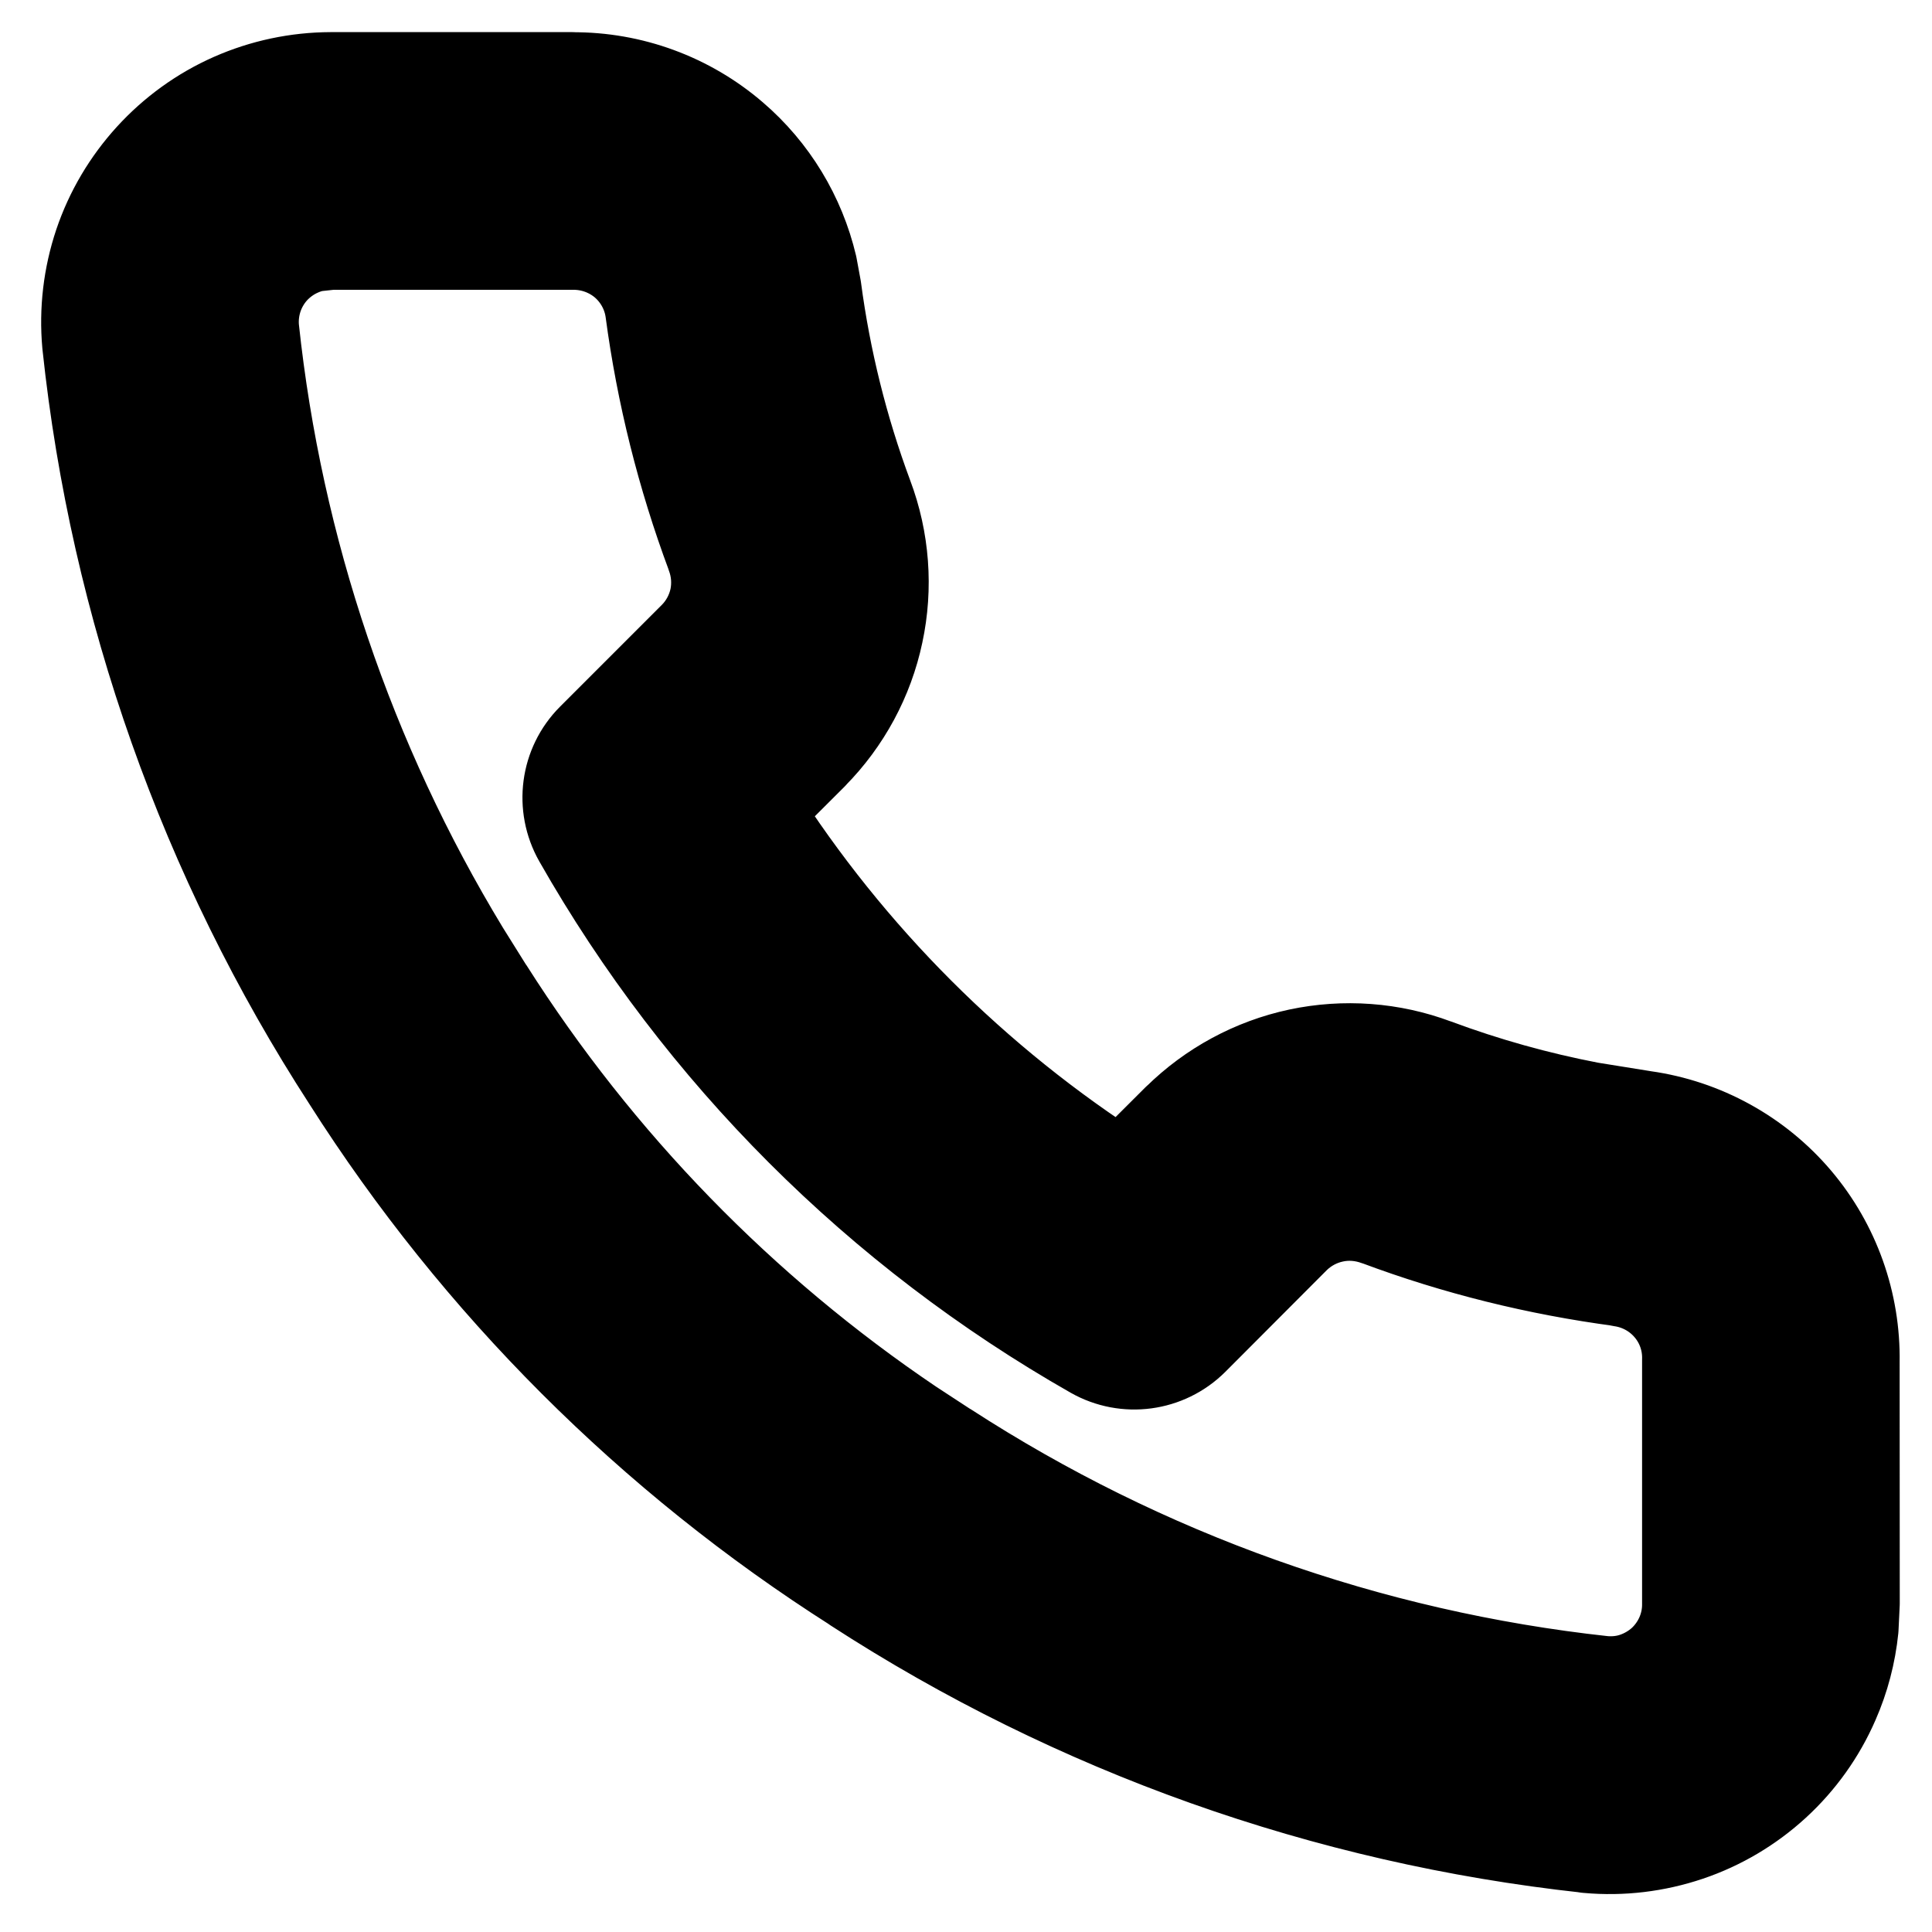
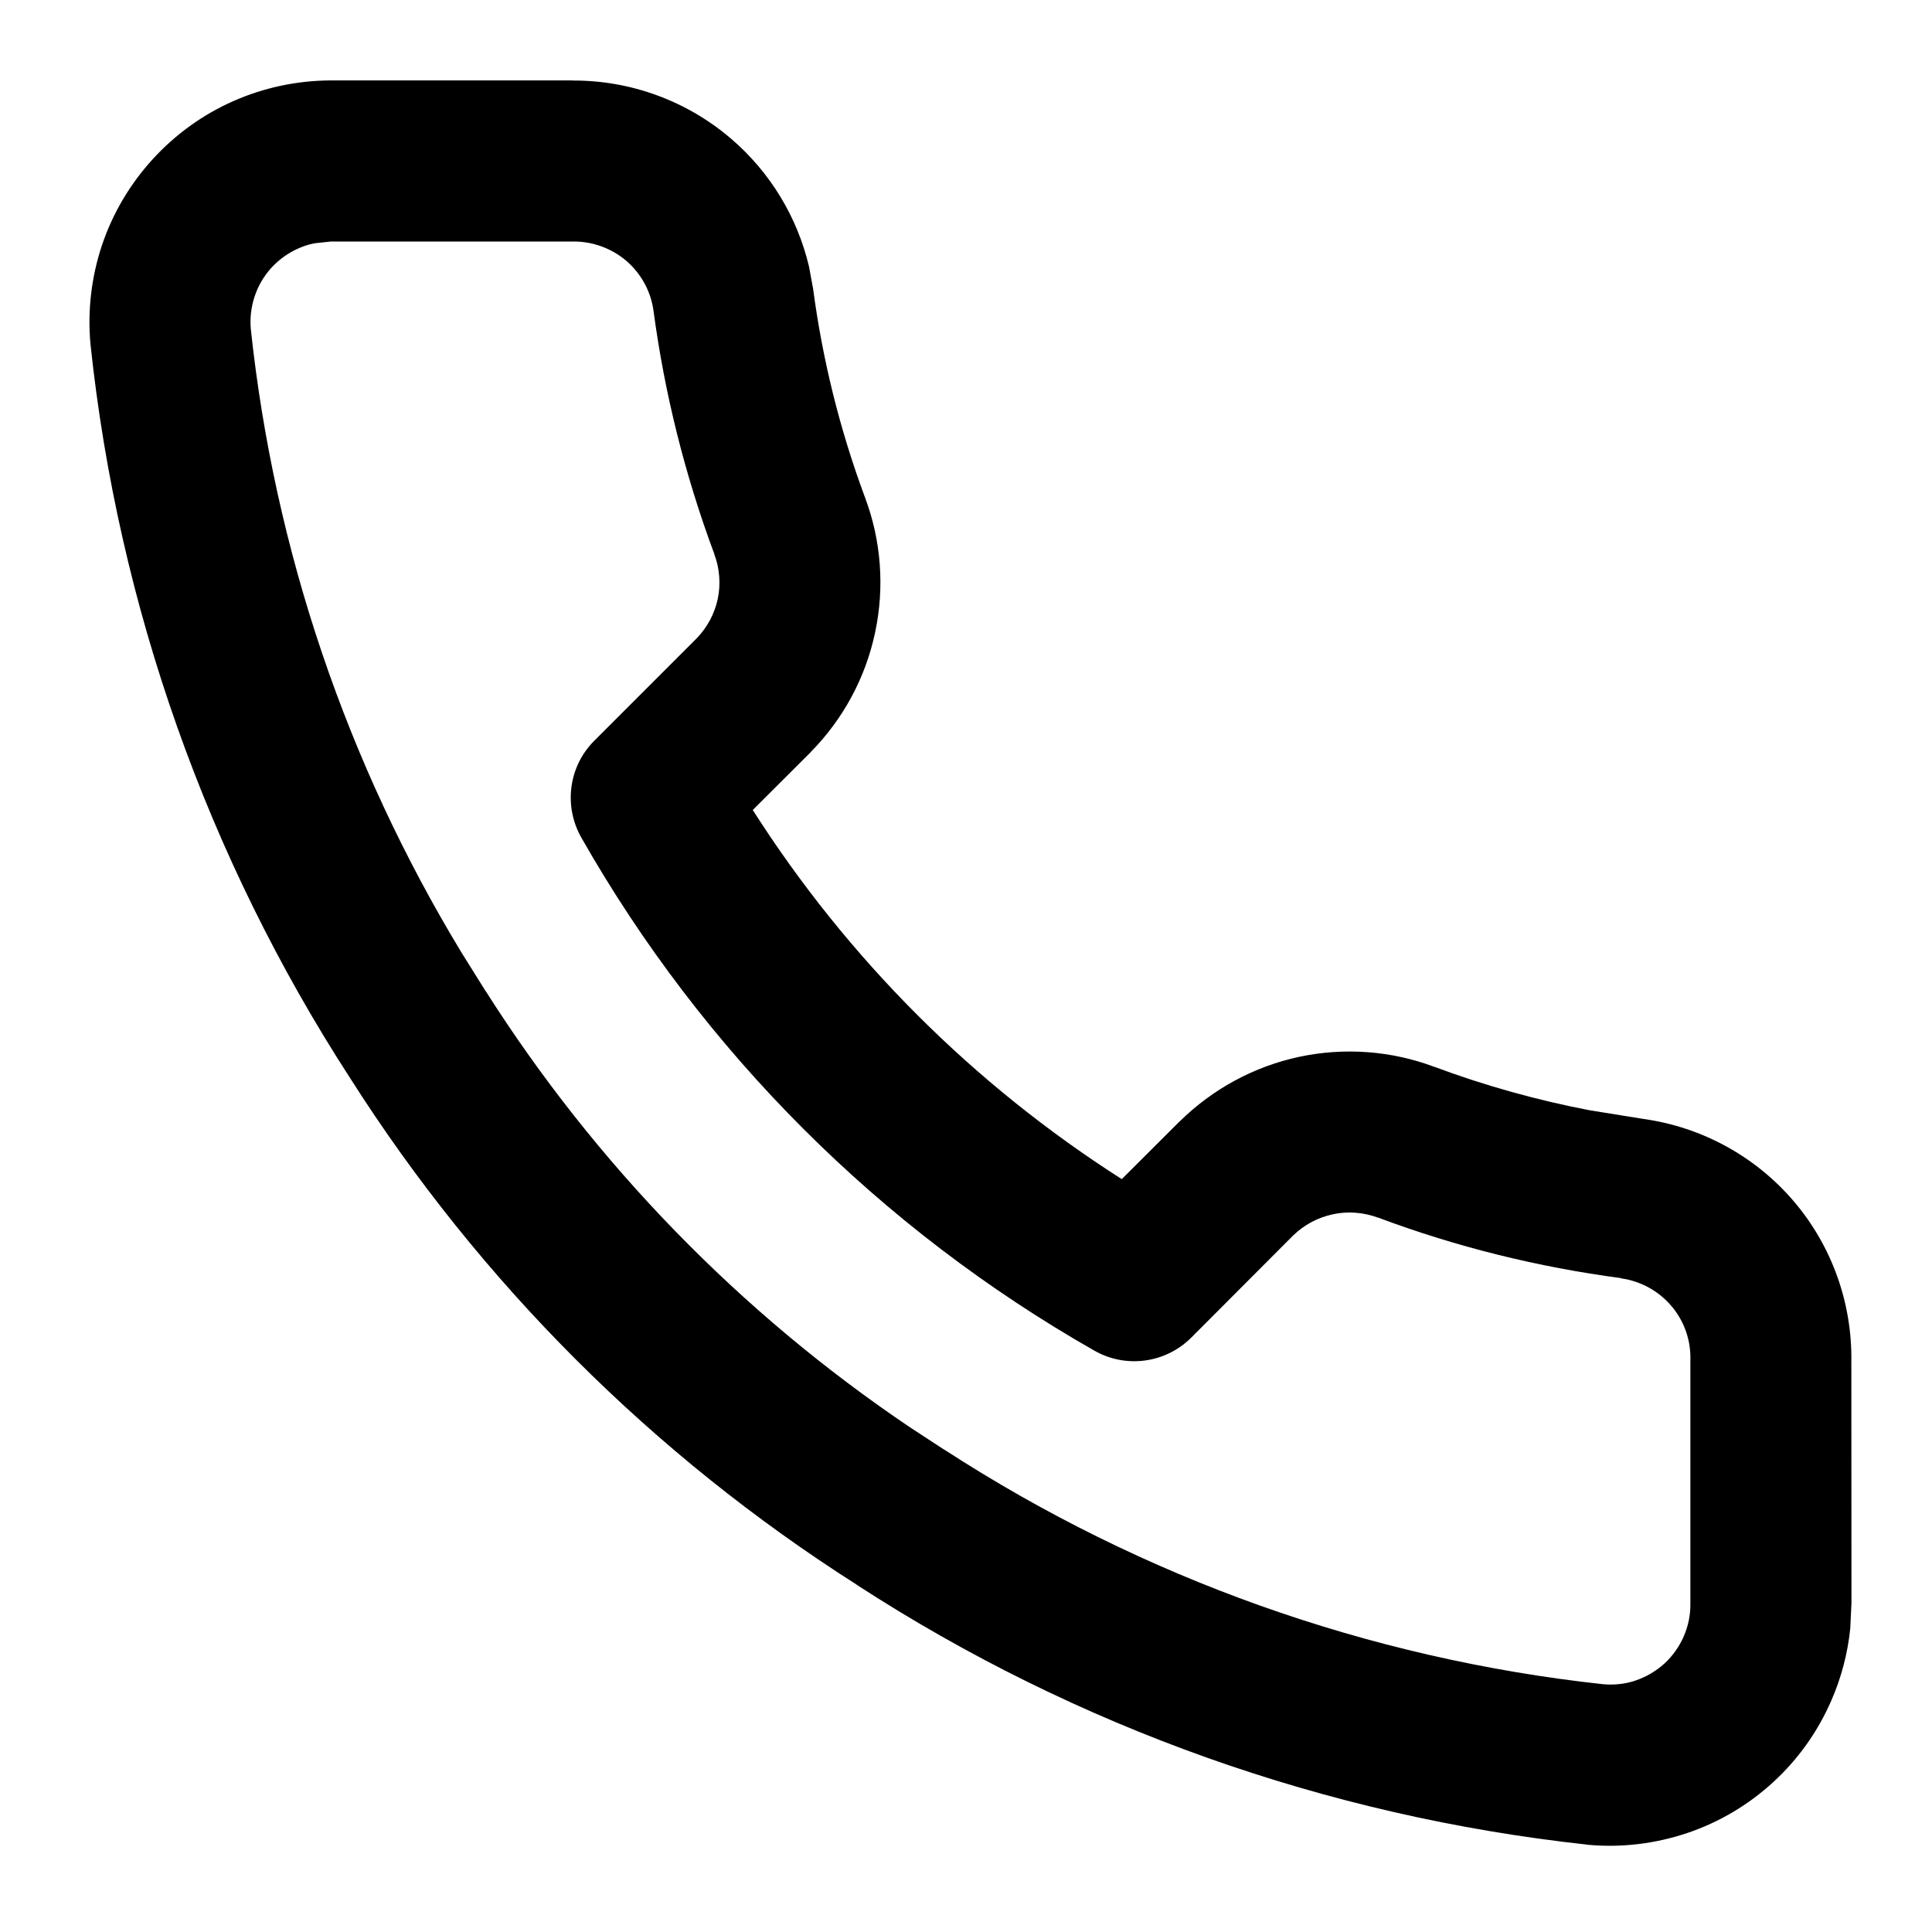
- <svg xmlns="http://www.w3.org/2000/svg" viewBox="0 0 16 16" fill="currentColor">
-   <path d="M4.74 0.666V0.667C5.223 0.664 5.691 0.836 6.057 1.151C6.379 1.427 6.603 1.798 6.7 2.208L6.733 2.387L6.734 2.393C6.812 2.982 6.956 3.561 7.163 4.118C7.298 4.476 7.327 4.866 7.247 5.239C7.168 5.613 6.982 5.957 6.713 6.229L6.711 6.232L6.234 6.708C7.018 7.938 8.061 8.981 9.29 9.765L9.768 9.288L9.771 9.286C10.043 9.018 10.386 8.832 10.76 8.752C11.133 8.673 11.521 8.701 11.878 8.835H11.879C12.298 8.991 12.728 9.111 13.166 9.195L13.607 9.266L13.613 9.267C14.098 9.335 14.543 9.58 14.86 9.954C15.173 10.324 15.34 10.795 15.332 11.28L15.333 13.278L15.323 13.486C15.302 13.692 15.249 13.895 15.165 14.086C15.054 14.341 14.89 14.571 14.685 14.759C14.48 14.947 14.238 15.091 13.974 15.18C13.71 15.269 13.43 15.303 13.153 15.278L13.141 15.277V15.276C10.986 15.041 8.916 14.306 7.097 13.126V13.125C5.408 12.051 3.974 10.618 2.9 8.929C1.716 7.102 0.98 5.021 0.75 2.857L0.749 2.847C0.724 2.571 0.757 2.292 0.845 2.029C0.934 1.765 1.077 1.524 1.264 1.319C1.451 1.114 1.679 0.949 1.933 0.837C2.187 0.725 2.461 0.667 2.739 0.666H4.74ZM2.603 2.015C2.558 2.024 2.514 2.038 2.472 2.057C2.387 2.094 2.311 2.149 2.248 2.217C2.186 2.285 2.138 2.367 2.109 2.454C2.08 2.541 2.069 2.633 2.077 2.724C2.272 4.555 2.87 6.32 3.824 7.892L4.019 8.204L4.023 8.209C4.933 9.642 6.128 10.871 7.534 11.819L7.817 12.004L7.823 12.007C9.464 13.071 11.331 13.736 13.276 13.948C13.367 13.956 13.459 13.947 13.546 13.917C13.634 13.887 13.715 13.839 13.784 13.777C13.852 13.714 13.907 13.637 13.944 13.552C13.981 13.467 14 13.375 13.999 13.283V11.264C14.004 11.1 13.948 10.94 13.842 10.816C13.736 10.691 13.588 10.61 13.426 10.587V10.585C12.739 10.494 12.063 10.327 11.414 10.084H11.412C11.292 10.04 11.163 10.029 11.039 10.056C10.915 10.082 10.801 10.143 10.71 10.231L9.865 11.078C9.652 11.29 9.325 11.334 9.064 11.186C7.291 10.177 5.822 8.709 4.814 6.936C4.666 6.675 4.709 6.347 4.921 6.135L5.768 5.288C5.856 5.198 5.917 5.085 5.944 4.961C5.97 4.837 5.96 4.707 5.915 4.588V4.586C5.673 3.936 5.504 3.261 5.412 2.573C5.39 2.413 5.31 2.267 5.188 2.161C5.065 2.056 4.908 1.999 4.746 2H2.741L2.603 2.015Z" stroke="currentColor" stroke-width="0.8" stroke-linecap="round" stroke-linejoin="round" />
+ <svg xmlns="http://www.w3.org/2000/svg" viewBox="0 0 16 16" fill="none">
+   <path d="M4.74 0.666V0.667C5.223 0.664 5.691 0.836 6.057 1.151C6.379 1.427 6.603 1.798 6.7 2.208L6.733 2.387L6.734 2.393C6.812 2.982 6.956 3.561 7.163 4.118C7.298 4.476 7.327 4.866 7.247 5.239C7.168 5.613 6.982 5.957 6.713 6.229L6.711 6.232L6.234 6.708C7.018 7.938 8.061 8.981 9.29 9.765L9.768 9.288L9.771 9.286C10.043 9.018 10.386 8.832 10.76 8.752C11.133 8.673 11.521 8.701 11.878 8.835H11.879C12.298 8.991 12.728 9.111 13.166 9.195L13.607 9.266L13.613 9.267C14.098 9.335 14.543 9.58 14.86 9.954C15.173 10.324 15.34 10.795 15.332 11.28L15.333 13.278L15.323 13.486C15.302 13.692 15.249 13.895 15.165 14.086C15.054 14.341 14.89 14.571 14.685 14.759C14.48 14.947 14.238 15.091 13.974 15.18C13.71 15.269 13.43 15.303 13.153 15.278L13.141 15.277V15.276C10.986 15.041 8.916 14.306 7.097 13.126V13.125C5.408 12.051 3.974 10.618 2.9 8.929C1.716 7.102 0.98 5.021 0.75 2.857L0.749 2.847C0.724 2.571 0.757 2.292 0.845 2.029C0.934 1.765 1.077 1.524 1.264 1.319C1.451 1.114 1.679 0.949 1.933 0.837C2.187 0.725 2.461 0.667 2.739 0.666H4.74ZM2.603 2.015C2.558 2.024 2.514 2.038 2.472 2.057C2.387 2.094 2.311 2.149 2.248 2.217C2.186 2.285 2.138 2.367 2.109 2.454C2.08 2.541 2.069 2.633 2.077 2.724C2.272 4.555 2.87 6.32 3.824 7.892L4.019 8.204L4.023 8.209C4.933 9.642 6.128 10.871 7.534 11.819L7.817 12.004L7.823 12.007C9.464 13.071 11.331 13.736 13.276 13.948C13.367 13.956 13.459 13.947 13.546 13.917C13.634 13.887 13.715 13.839 13.784 13.777C13.852 13.714 13.907 13.637 13.944 13.552C13.981 13.467 14 13.375 13.999 13.283V11.264C14.004 11.1 13.948 10.94 13.842 10.816C13.736 10.691 13.588 10.61 13.426 10.587V10.585C12.739 10.494 12.063 10.327 11.414 10.084H11.412C11.292 10.04 11.163 10.029 11.039 10.056C10.915 10.082 10.801 10.143 10.71 10.231L9.865 11.078C9.652 11.29 9.325 11.334 9.064 11.186C7.291 10.177 5.822 8.709 4.814 6.936C4.666 6.675 4.709 6.347 4.921 6.135L5.768 5.288C5.856 5.198 5.917 5.085 5.944 4.961C5.97 4.837 5.96 4.707 5.915 4.588V4.586C5.673 3.936 5.504 3.261 5.412 2.573C5.39 2.413 5.31 2.267 5.188 2.161C5.065 2.056 4.908 1.999 4.746 2H2.741L2.603 2.015Z" fill="currentColor" stroke-width="0.8" stroke-linecap="round" stroke-linejoin="round" />
</svg>
